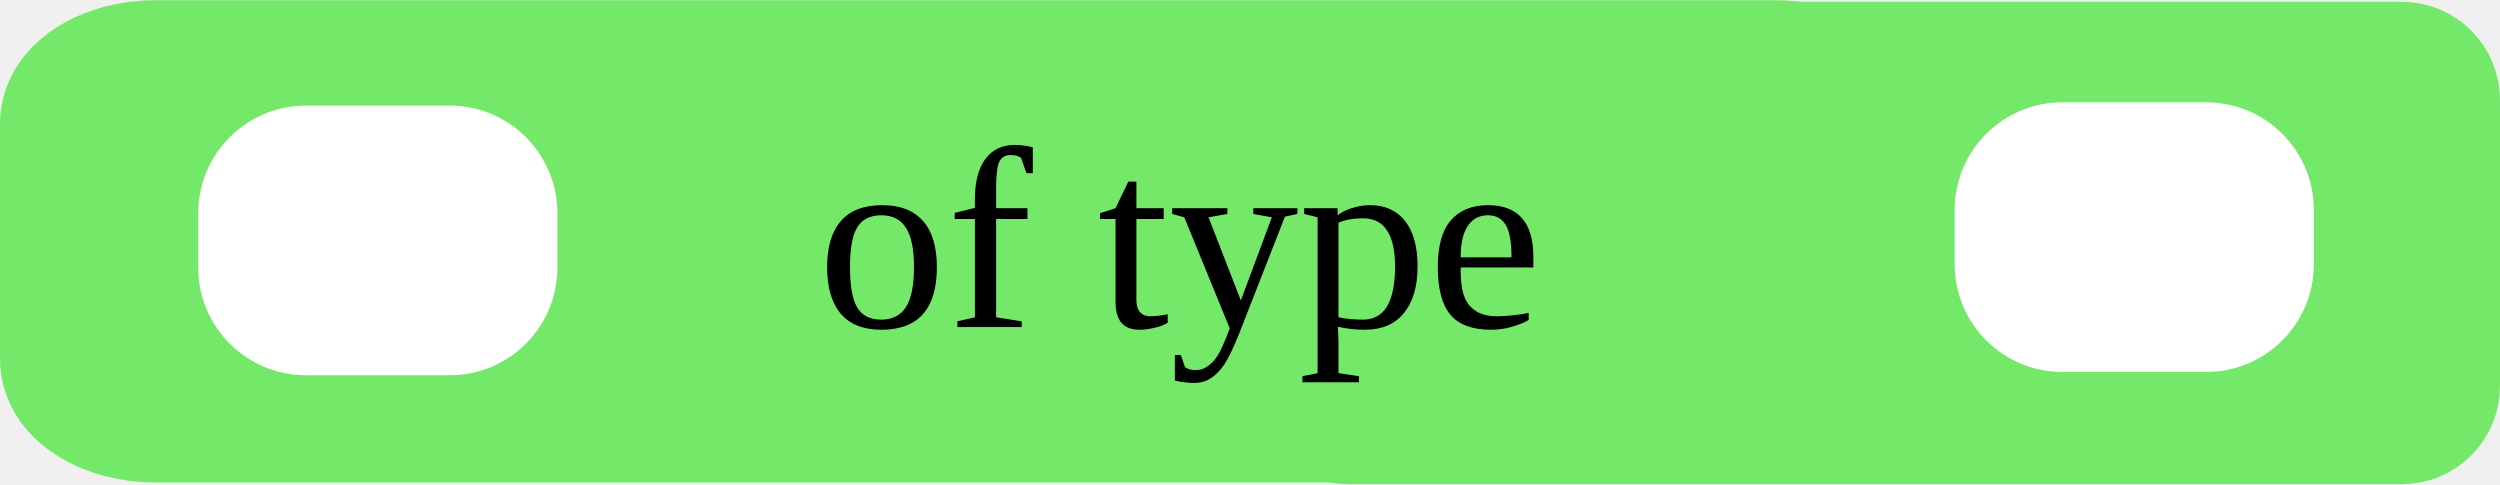
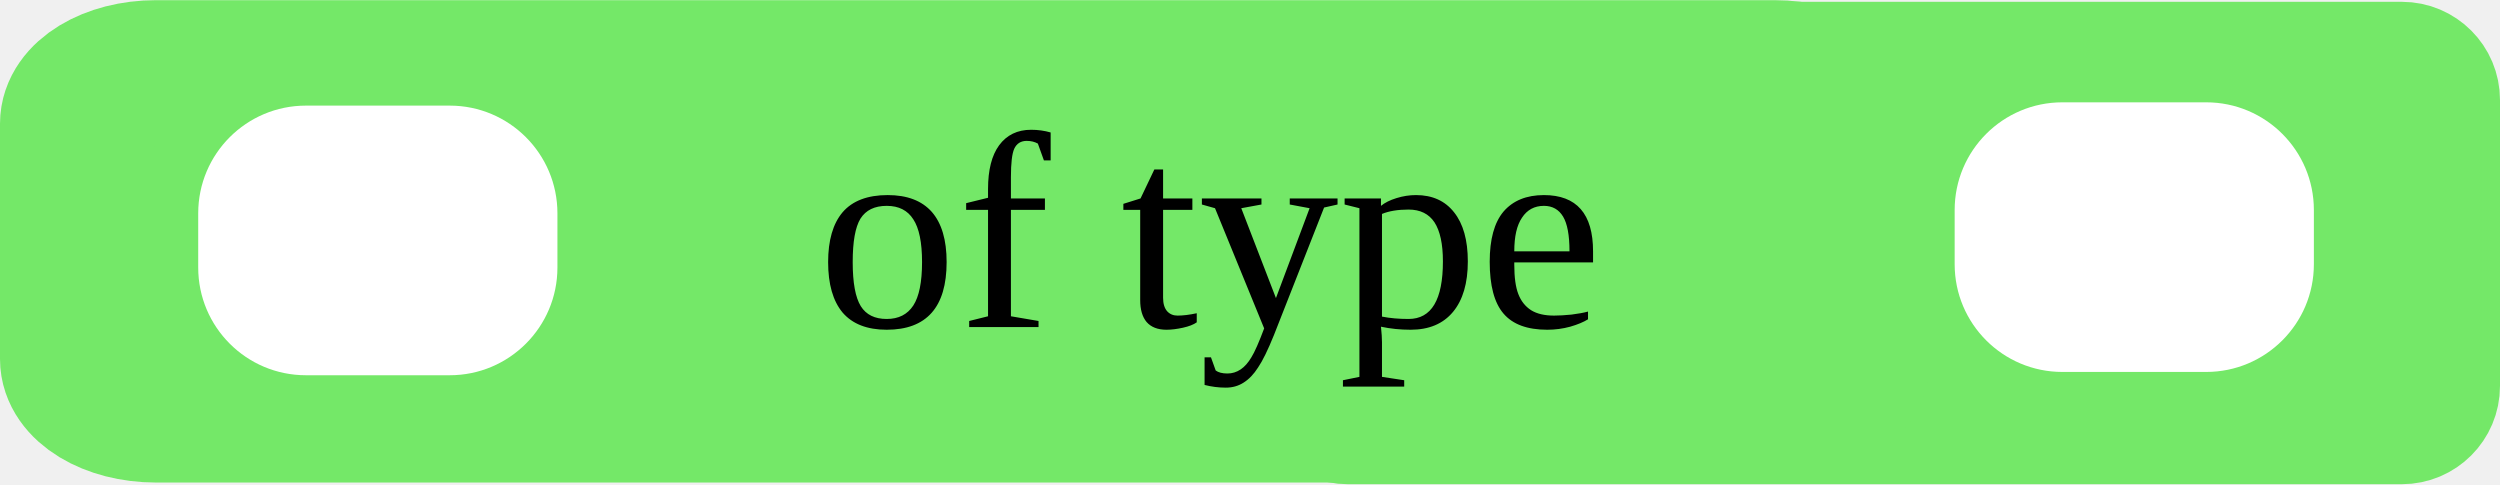
<svg xmlns="http://www.w3.org/2000/svg" height="22.473" version="1.1" width="116.037" style="overflow:hidden" id="svg2">
  <defs id="defs20" />
  <g id="colors" style="fill:#74e868;stroke:#74e868;" data-secondary="fill:#54b868;stroke:#54b868;">
    <rect data-stretch="x-first y-nodeSet y-first" data-shift="x-nodeSetRect" id="firstRect" y="2.142" x="60.058" rx="2.5" ry="2.5" height="18.274" width="53.921" style="stroke-width:4.116;stroke-miterlimit:4;stroke-opacity:1;stroke-dasharray:none" />
    <rect data-stretch="y-first x-nodeSet y-nodeSet" id="nodeSetRect" y="3.409" x="3.401" rx="3.839" ry="2.332" height="15.587" width="82.802" style="stroke-width:6.802;stroke-miterlimit:4;stroke-opacity:1;stroke-dasharray:none" />
-     <rect y="4.749" x="90.725" rx="5" ry="5" height="12.515" width="16.673" id="RinputField" style="fill:#ffffff;fill-opacity:1;stroke:none;overflow:hidden" text-stretch-only="true" data-shift="x-nodeSetRect" data-stretch="x-first y-first" />
-     <rect y="4.902" x="9.2" rx="5" ry="5" height="12.515" width="16.673" id="RinputField-7" style="fill:#ffffff;fill-opacity:1;stroke:none;overflow:hidden" text-stretch-only="true" data-shift="x-nodeSetRect" data-stretch="x-first y-first" />
+     <rect y="4.749" x="90.725" rx="5" ry="5" height="12.515" width="16.673" id="RinputField" style="fill:#ffffff;fill-opacity:1;stroke:none;overflow:hidden" text-stretch-only="true" data-shift="x-nodeSetRect" data-align-center="y-nodeSetRect" data-stretch="x-first y-first" />
+     <rect y="4.902" x="9.2" rx="5" ry="5" height="12.515" width="16.673" id="RinputField-7" style="fill:#ffffff;fill-opacity:1;stroke:none;overflow:hidden" text-stretch-only="true" data-shift="x-nodeSetRect" data-align-center="y-nodeSetRect" data-stretch="x-first y-first" />
  </g>
-   <text x="37.938" y="15.18" data-shift="x-nodeSetRect" style="font-size:12px" id="text10">of type</text>
+   <text x="37.938" y="15.18" data-shift="x-nodeSetRect" data-align-center="y-nodeSetRect" style="font-size:13px" id="text10">of type</text>
  <rect style="opacity:0" id="nodeSet-bounding-box" width="20.252" height="5.136" x="35.972" y="6.579" />
  <rect style="opacity:0" id="first-bounding-box" width="10.673" height="5.515" x="57.725" y="4.749" />
  <rect style="opacity:0" id="second-bounding-box" width="16.673" height="12.515" x="13.434" y="4.814" />
-   <line class="connection-area" data-ptr="collection cond node first second" data-role="in" x1="4.5" y1="0" x2="0" y2="4.5" id="conn-area-in" />
-   <line class="connection-area" data-ptr="first" data-role="out" data-shift="x-nodeSetRect" x1="92.7" y1="3.5" x2="88.2" y2="8" id="first-out" />
-   <line style="overflow:hidden" class="connection-area" data-ptr="nodeSet" data-role="out" x1="11.779" y1="4.383" x2="7.279" y2="8.883" id="collection-out" />
+   <line class="connection-area" data-ptr="collection cond node first second" data-role="in" data-align-center="y-nodeSetRect" x1="4.5" y1="11" x2="0" y2="11" id="conn-area-in" />
+   <line class="connection-area" data-ptr="first" data-role="out" data-shift="x-nodeSetRect" data-align-center="y-nodeSetRect" x1="92.7" y1="11" x2="88.2" y2="11" id="first-out" />
+   <line style="overflow:hidden" class="connection-area" data-ptr="nodeSet" data-role="out" data-align-center="y-nodeSetRect" x1="11.779" y1="11" x2="7.279" y2="11" id="collection-out" />
  <rect style="opacity:0" data-ptr="nodeSet" class="initial-measure" width="25" height="15" x="0" y="0" id="rect27" />
  <rect style="opacity:0" data-ptr="first" class="initial-measure" width="25" height="15" x="0" y="0" id="rect29" />
</svg>
